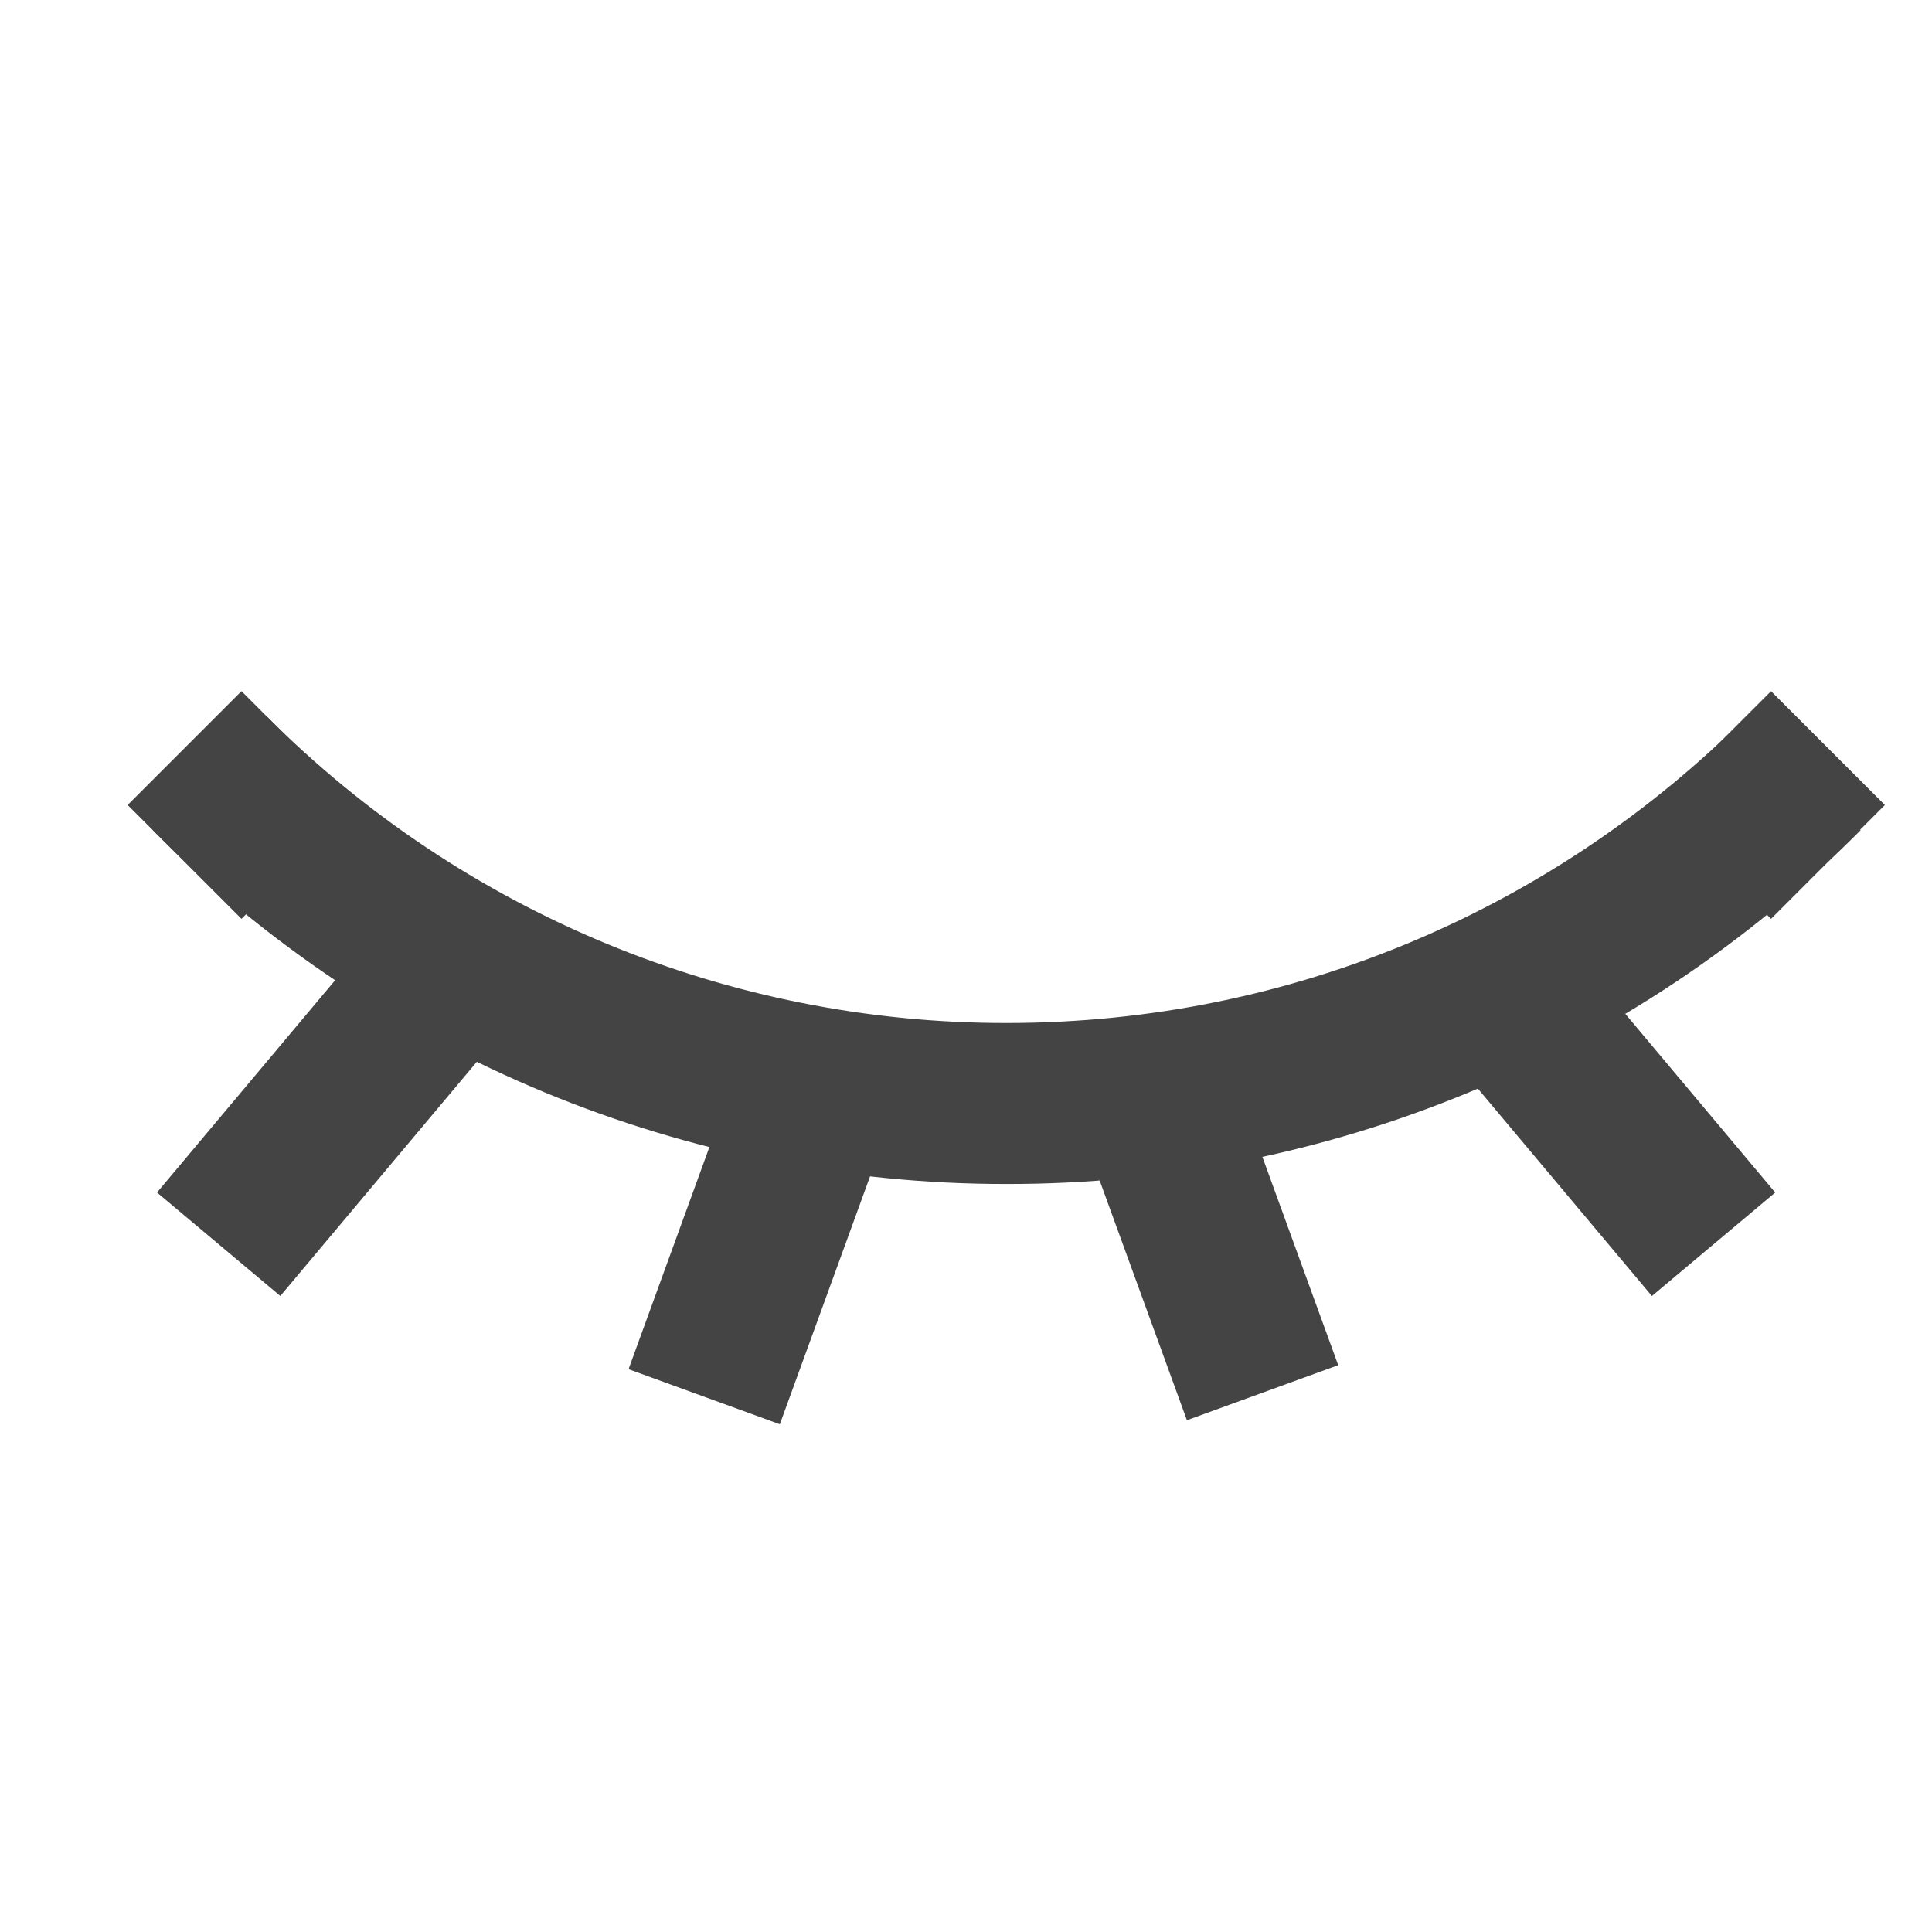
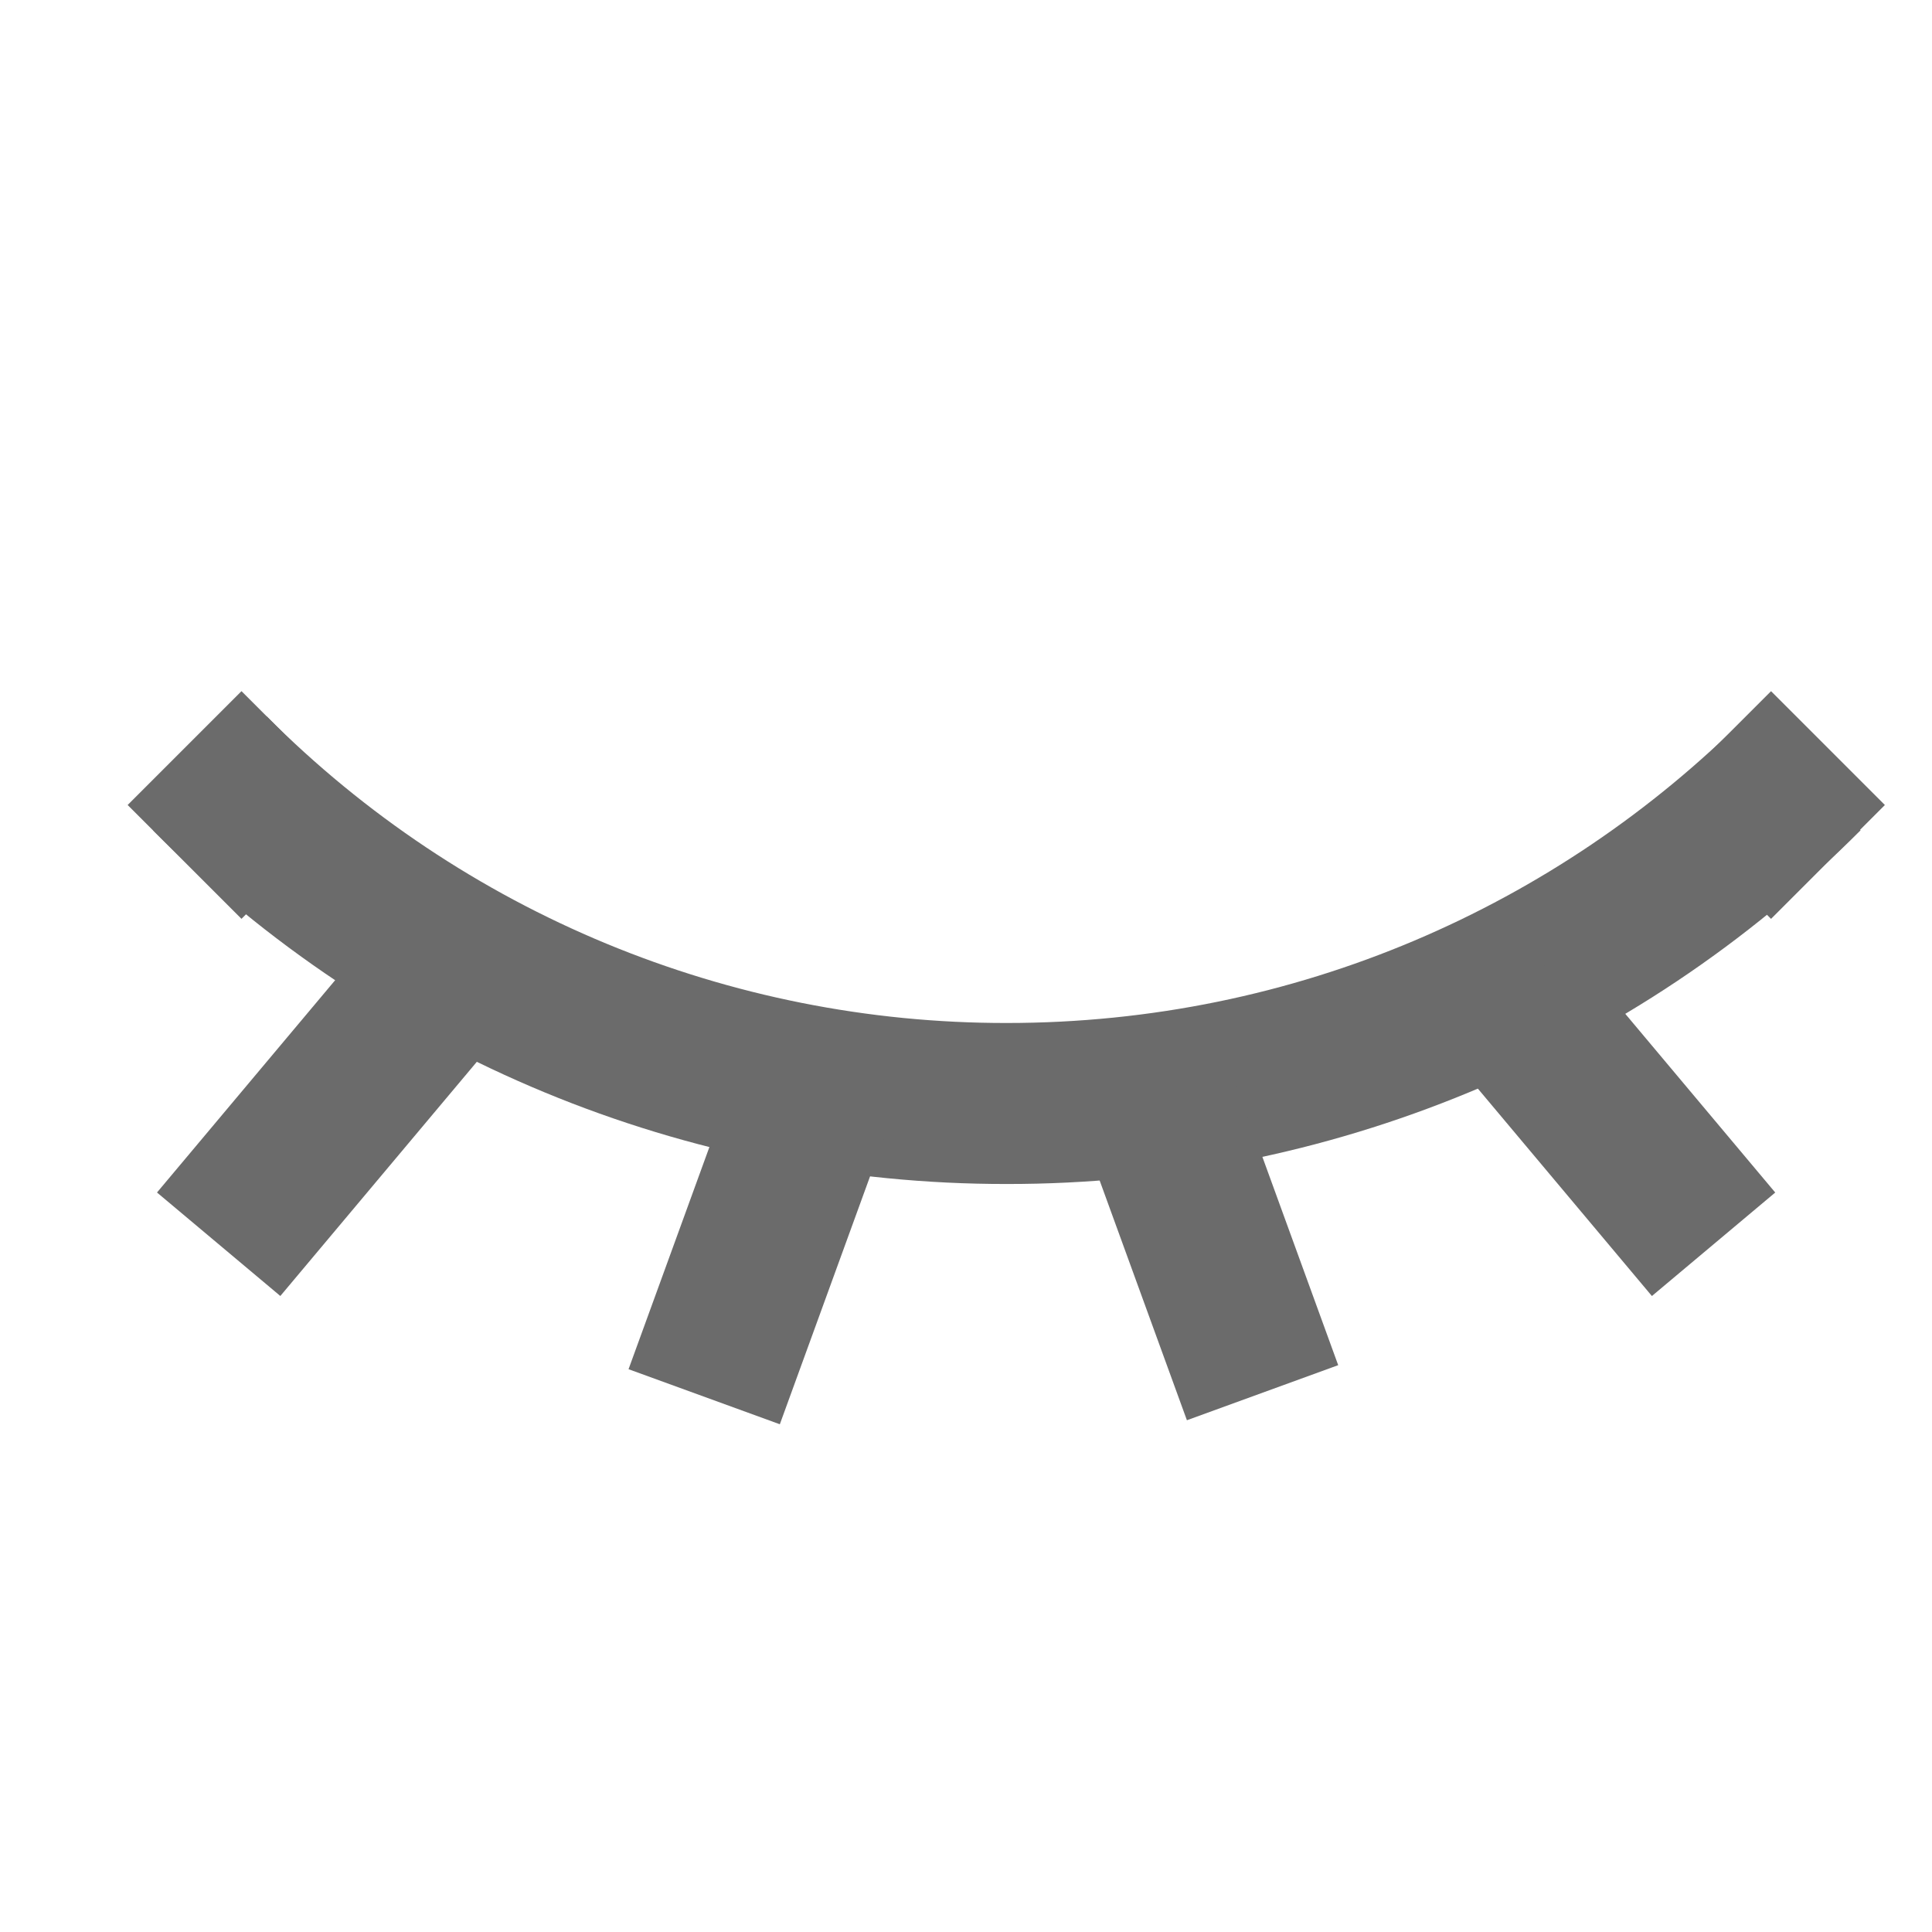
<svg xmlns="http://www.w3.org/2000/svg" t="1747822670864" class="icon" viewBox="0 0 1024 1024" version="1.1" p-id="4681" width="200" height="200">
-   <path d="M925.781 379.733l60.373 60.331a637.995 637.995 0 0 1-452.565 187.477 637.995 637.995 0 0 1-452.48-187.435l60.331-60.331a552.96 552.96 0 0 0 392.149 162.432c153.173 0 291.84-62.08 392.192-162.475z" fill="#444444" p-id="4682" />
-   <path d="M127.993 366.325l60.34 60.34-60.34 60.34L67.653 426.665z" fill="#444444" p-id="4683" />
-   <path d="M192.914 501.311l65.369 54.851-109.702 130.738L83.212 632.049z" fill="#444444" p-id="4684" />
-   <path d="M391.512 565.33l80.187 29.186-58.371 160.374L333.141 725.704z" fill="#444444" p-id="4685" />
-   <path d="M570.716 592.382l80.187-29.186 58.371 160.374L629.087 752.756z" fill="#444444" p-id="4686" />
-   <path d="M765.839 556.18l65.369-54.851 109.702 130.738L875.542 686.918z" fill="#444444" p-id="4687" />
-   <path d="M938.689 366.338l60.34 60.34-60.34 60.34L878.349 426.677z" fill="#444444" p-id="4688" />
+   <path d="M925.781 379.733l60.373 60.331a637.995 637.995 0 0 1-452.565 187.477 637.995 637.995 0 0 1-452.48-187.435l60.331-60.331a552.96 552.96 0 0 0 392.149 162.432c153.173 0 291.84-62.08 392.192-162.475z" fill="#6b6b6b" p-id="4682" />
+   <path d="M127.993 366.325l60.34 60.34-60.34 60.34L67.653 426.665z" fill="#6b6b6b" p-id="4683" />
+   <path d="M192.914 501.311l65.369 54.851-109.702 130.738L83.212 632.049z" fill="#6b6b6b" p-id="4684" />
+   <path d="M391.512 565.33l80.187 29.186-58.371 160.374L333.141 725.704z" fill="#6b6b6b" p-id="4685" />
+   <path d="M570.716 592.382l80.187-29.186 58.371 160.374L629.087 752.756z" fill="#6b6b6b" p-id="4686" />
+   <path d="M765.839 556.18l65.369-54.851 109.702 130.738L875.542 686.918z" fill="#6b6b6b" p-id="4687" />
+   <path d="M938.689 366.338l60.34 60.34-60.34 60.34L878.349 426.677z" fill="#6b6b6b" p-id="4688" />
</svg>
